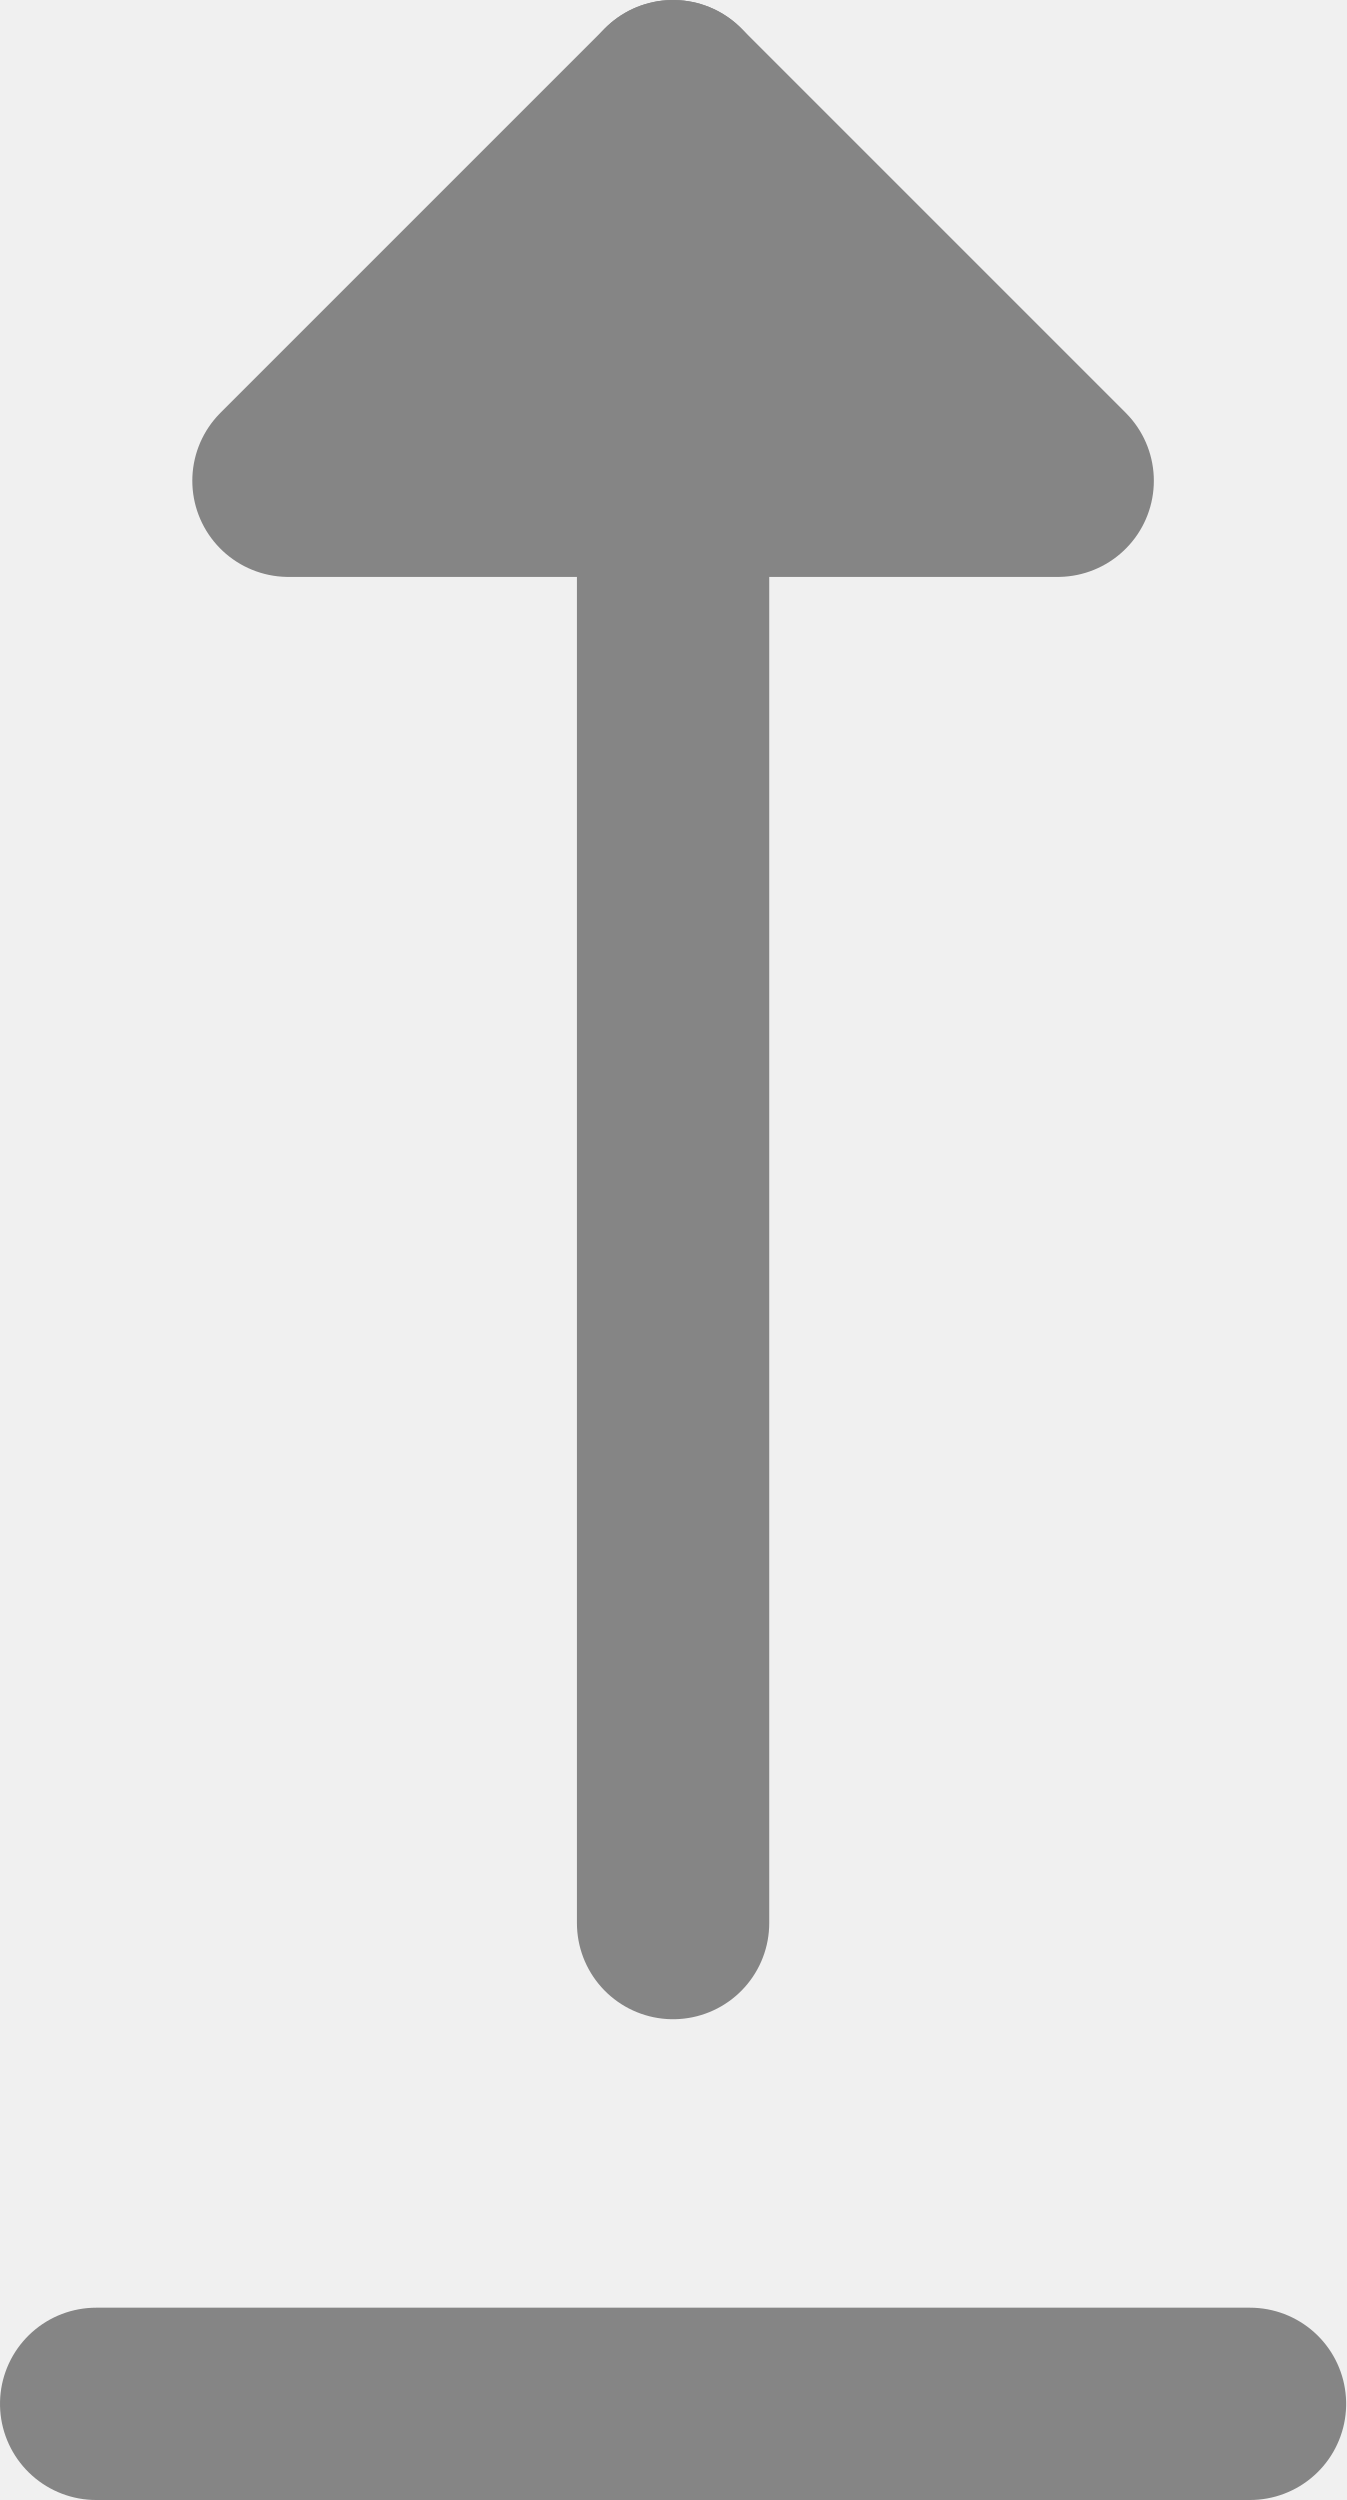
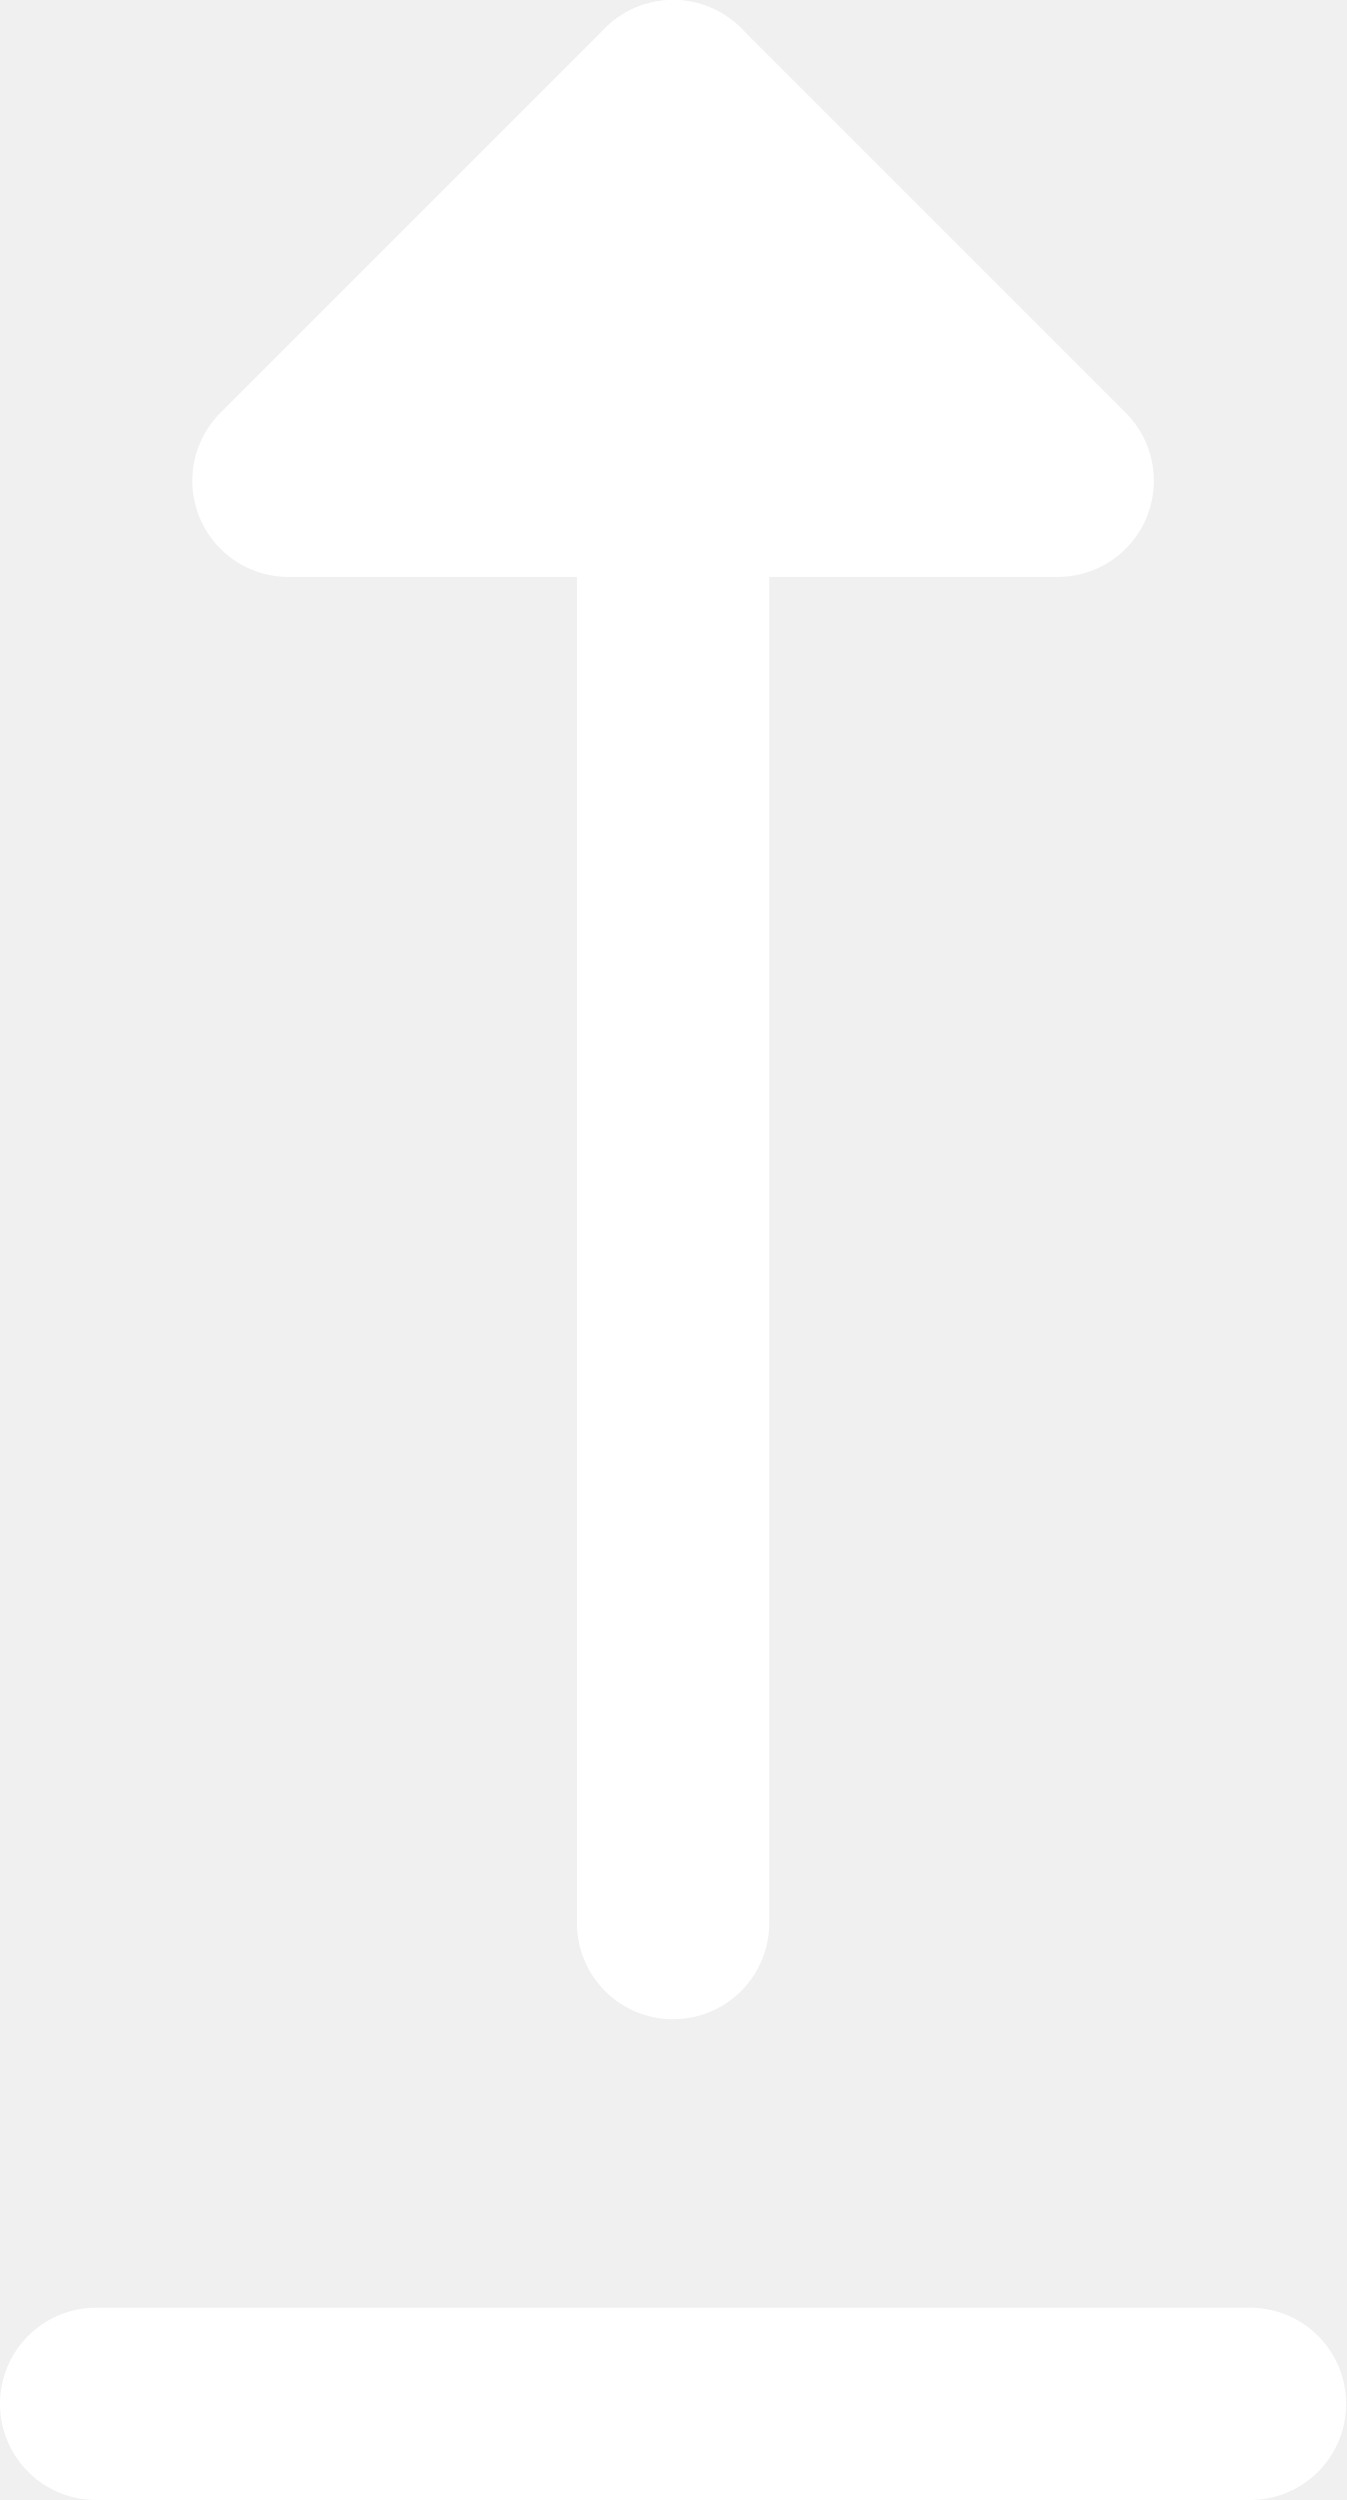
<svg xmlns="http://www.w3.org/2000/svg" width="14" height="26" viewBox="0 0 14 26">
  <g id="move-up" transform="translate(-117 -375.2)">
-     <path id="Polygon_3" data-name="Polygon 3" d="M4,0,8,4H0Z" transform="translate(120 376.2)" fill="#858585" stroke="#858585" stroke-linecap="round" stroke-linejoin="round" stroke-width="2" />
-     <path id="Path_22" data-name="Path 22" d="M0,3V15" transform="translate(115 400.2) rotate(-90)" fill="none" stroke="#858585" stroke-linecap="round" stroke-width="2" />
-     <path id="Path_40" data-name="Path 40" d="M0,10V29" transform="translate(124 405.2) rotate(180)" fill="none" stroke="#858585" stroke-linecap="round" stroke-width="2" />
+     <path id="Polygon_3" data-name="Polygon 3" d="M4,0,8,4H0Z" transform="translate(120 376.2)" fill="#fff" stroke="#fff" stroke-linecap="round" stroke-linejoin="round" stroke-width="2" />
+     <path id="Path_22" data-name="Path 22" d="M0,3V15" transform="translate(115 400.2) rotate(-90)" fill="none" stroke="#fff" stroke-linecap="round" stroke-width="2" />
+     <path id="Path_40" data-name="Path 40" d="M0,10V29" transform="translate(124 405.2) rotate(180)" fill="none" stroke="#fff" stroke-linecap="round" stroke-width="2" />
  </g>
</svg>
